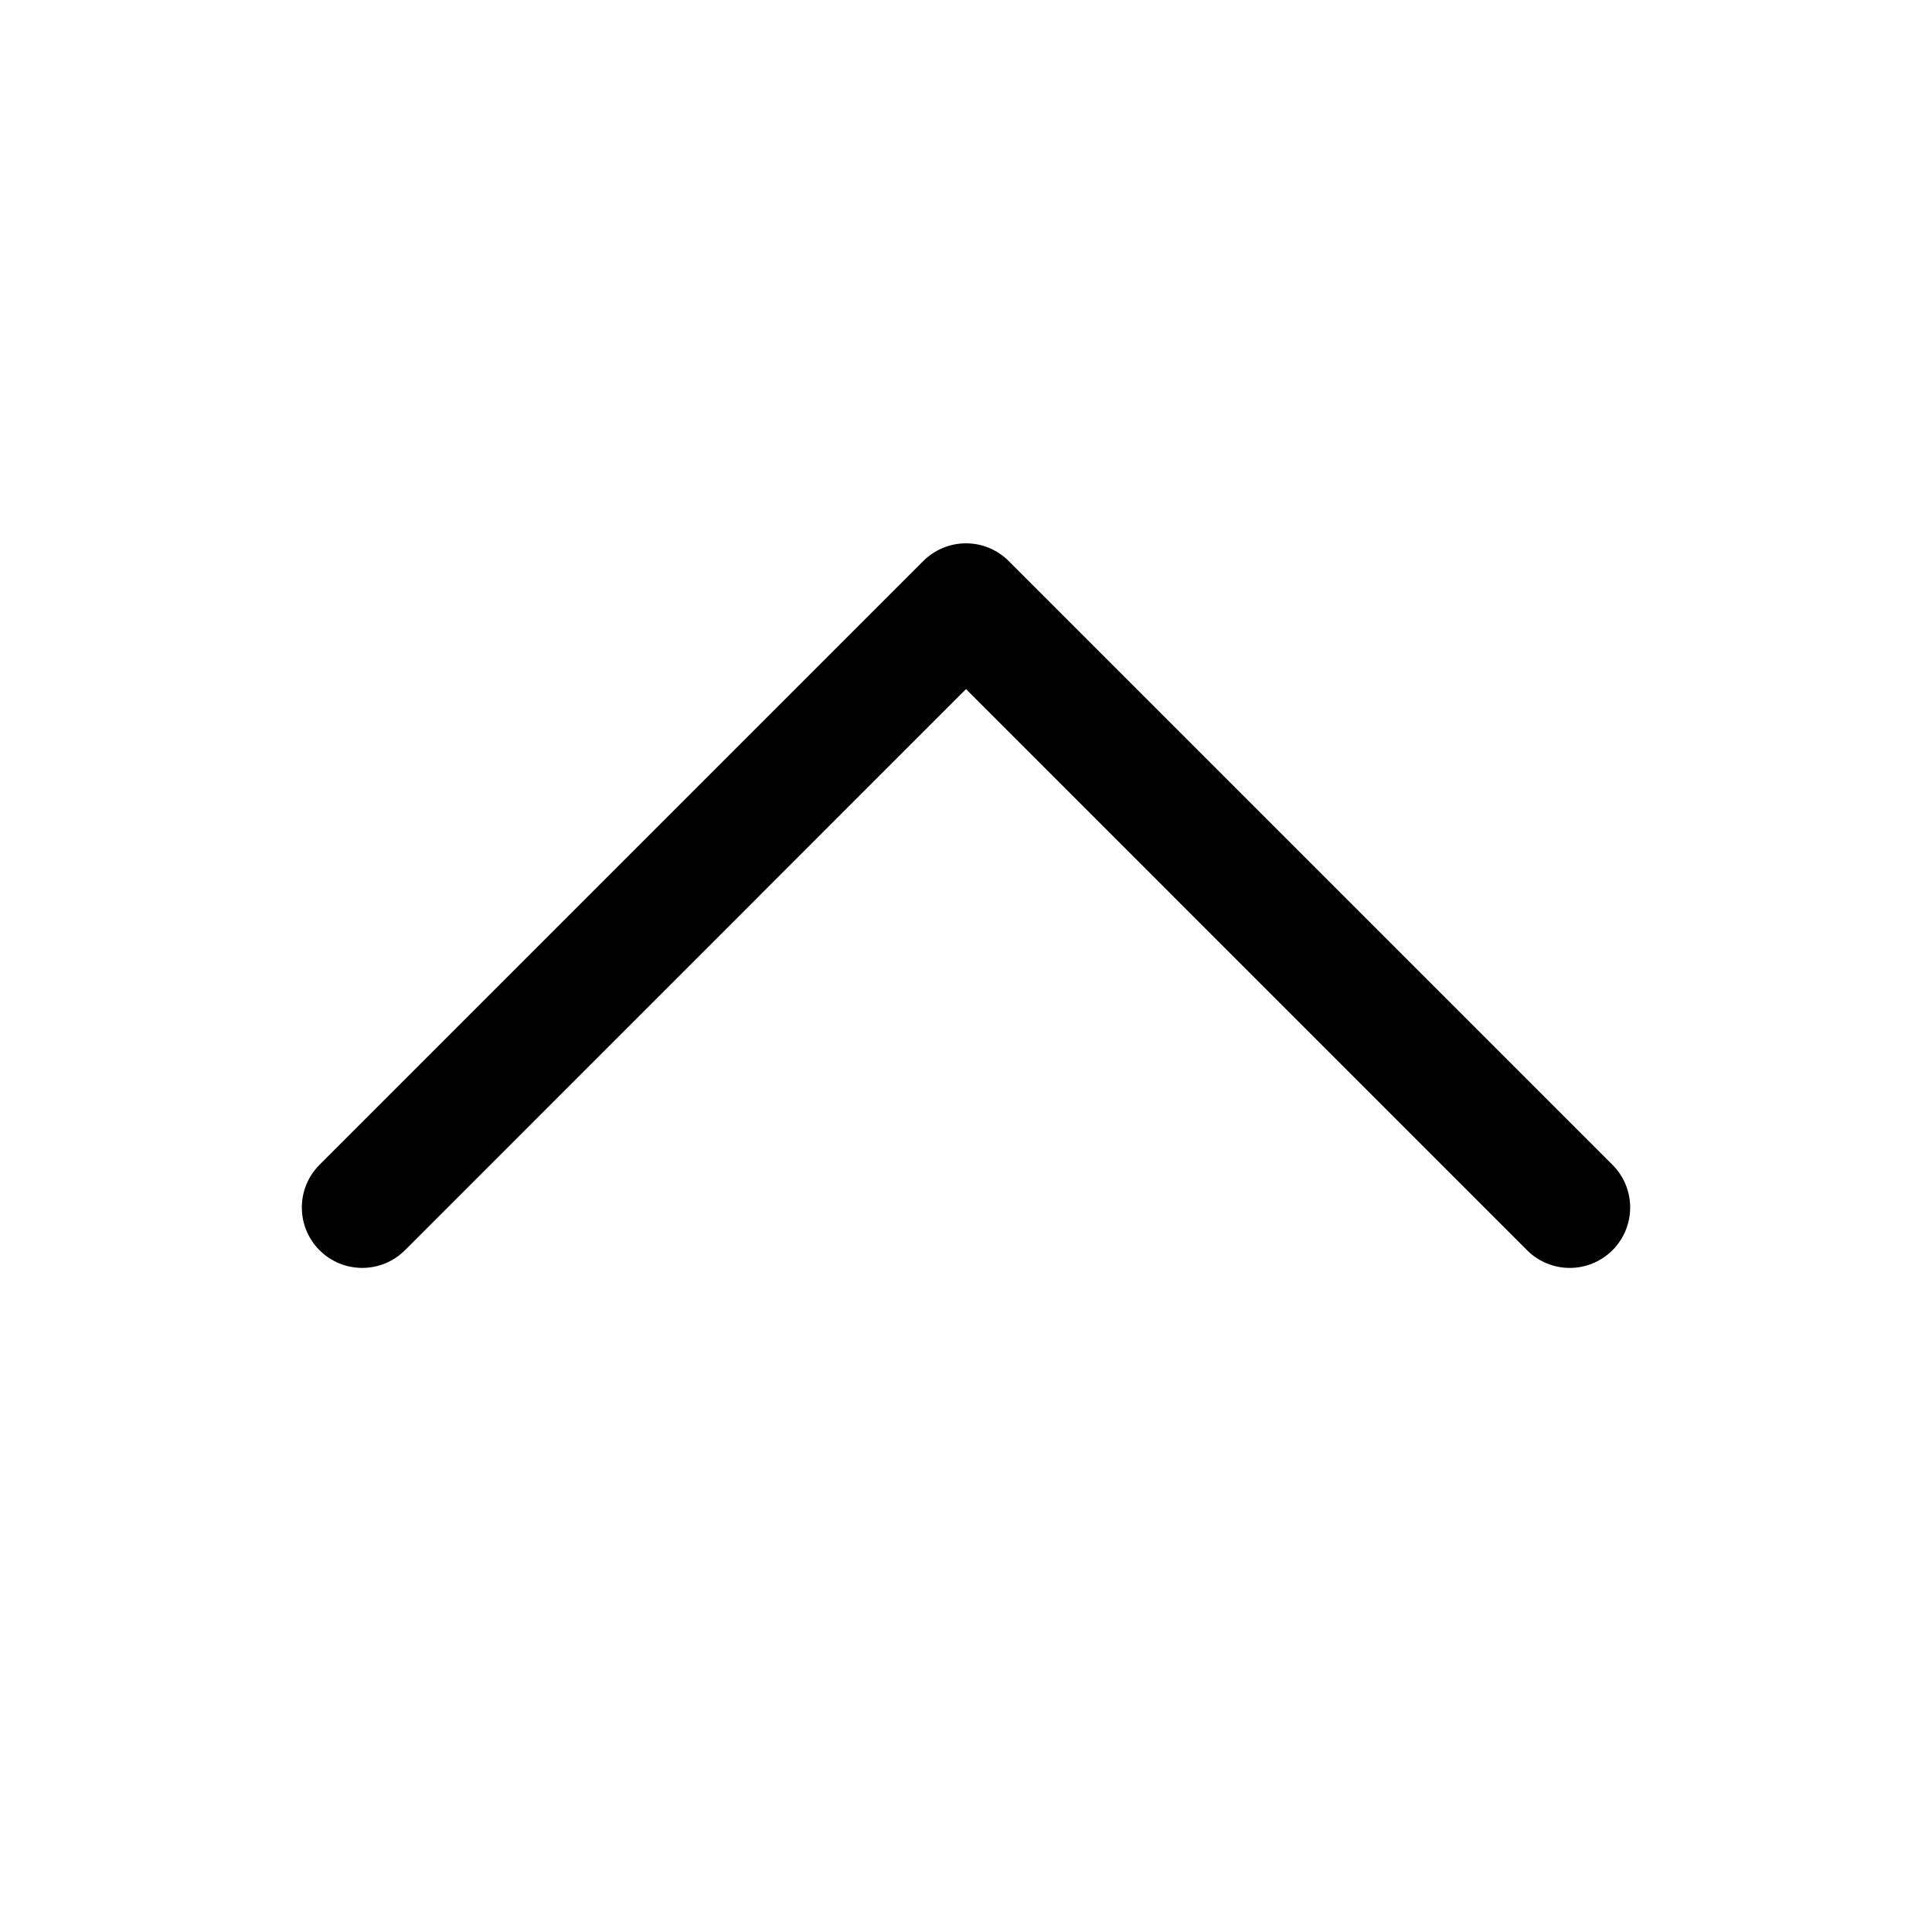
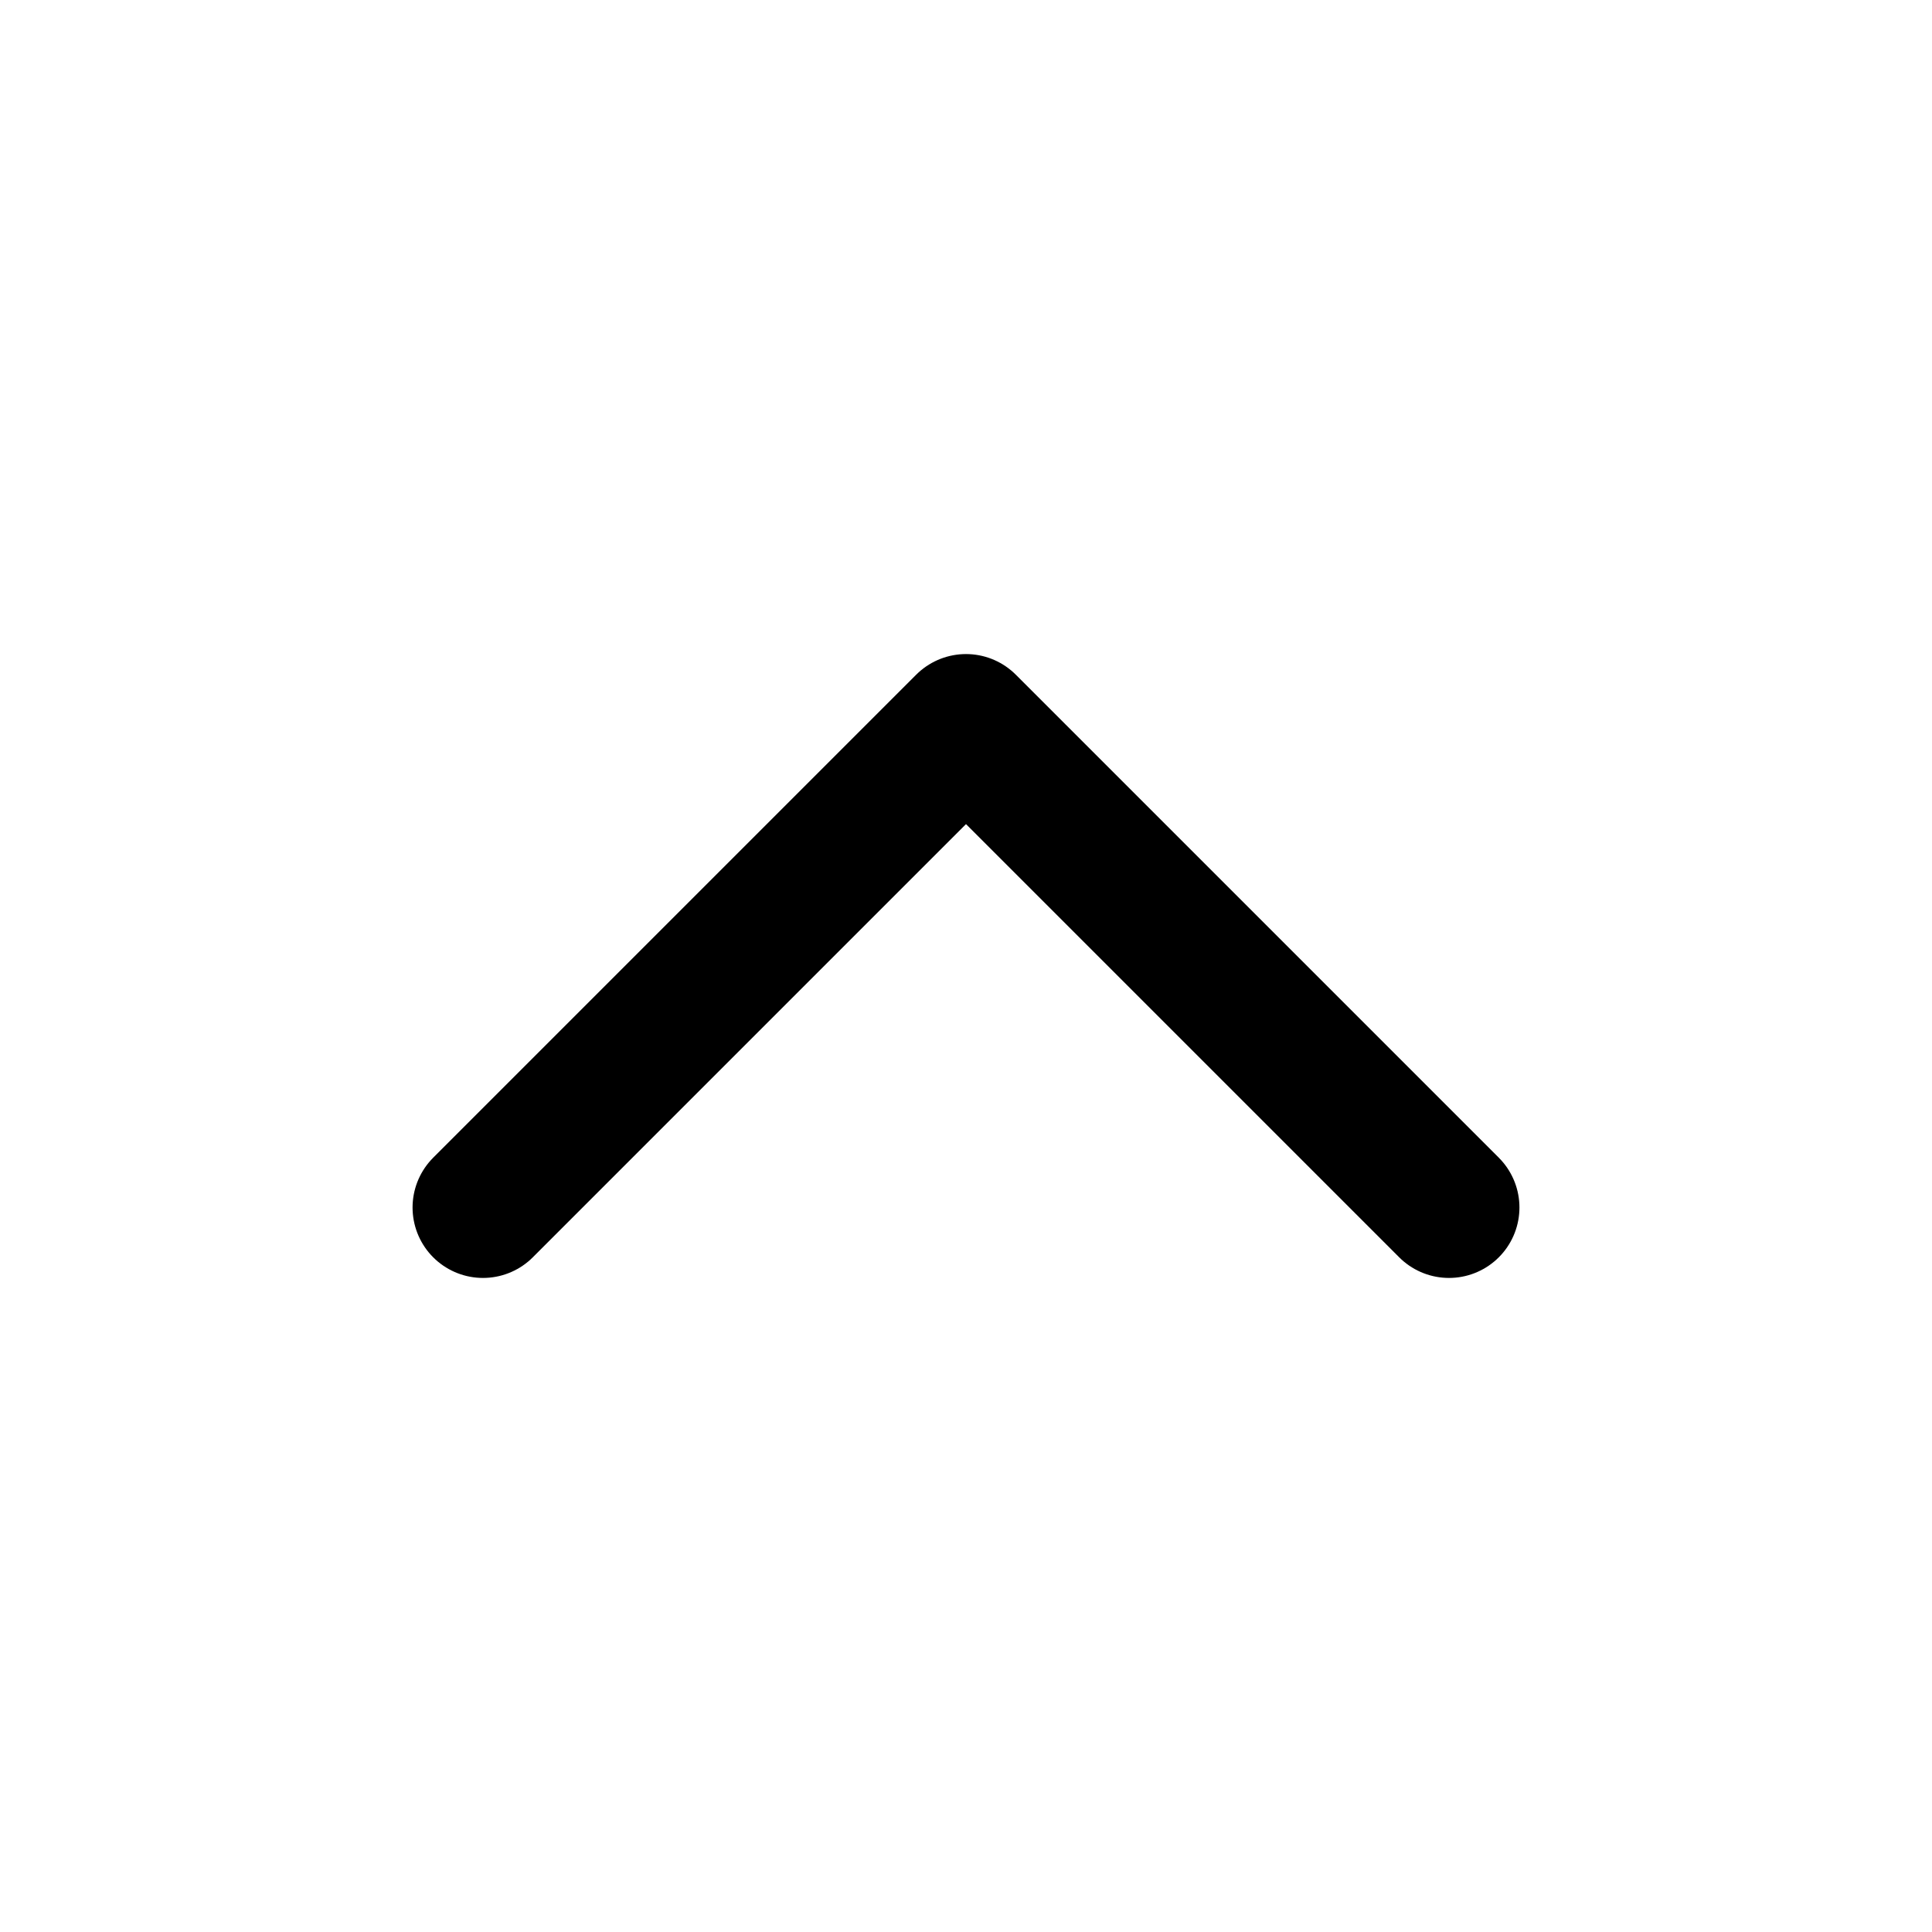
- <svg xmlns="http://www.w3.org/2000/svg" viewBox="0 0 256 256" fill="currentColor">
-   <path d="M213.66,165.66a8,8,0,0,1-11.32,0L128,91.31,53.66,165.66a8,8,0,0,1-11.32-11.32l80-80a8,8,0,0,1,11.32,0l80,80A8,8,0,0,1,213.66,165.66Z" />
+ <svg xmlns="http://www.w3.org/2000/svg" width="24" height="24" viewBox="0 0 24 24" fill="none" stroke="currentColor" stroke-width="1.75" stroke-linecap="round" stroke-linejoin="round">
+   <path d="M6 15l6 -6l6 6" />
</svg>
